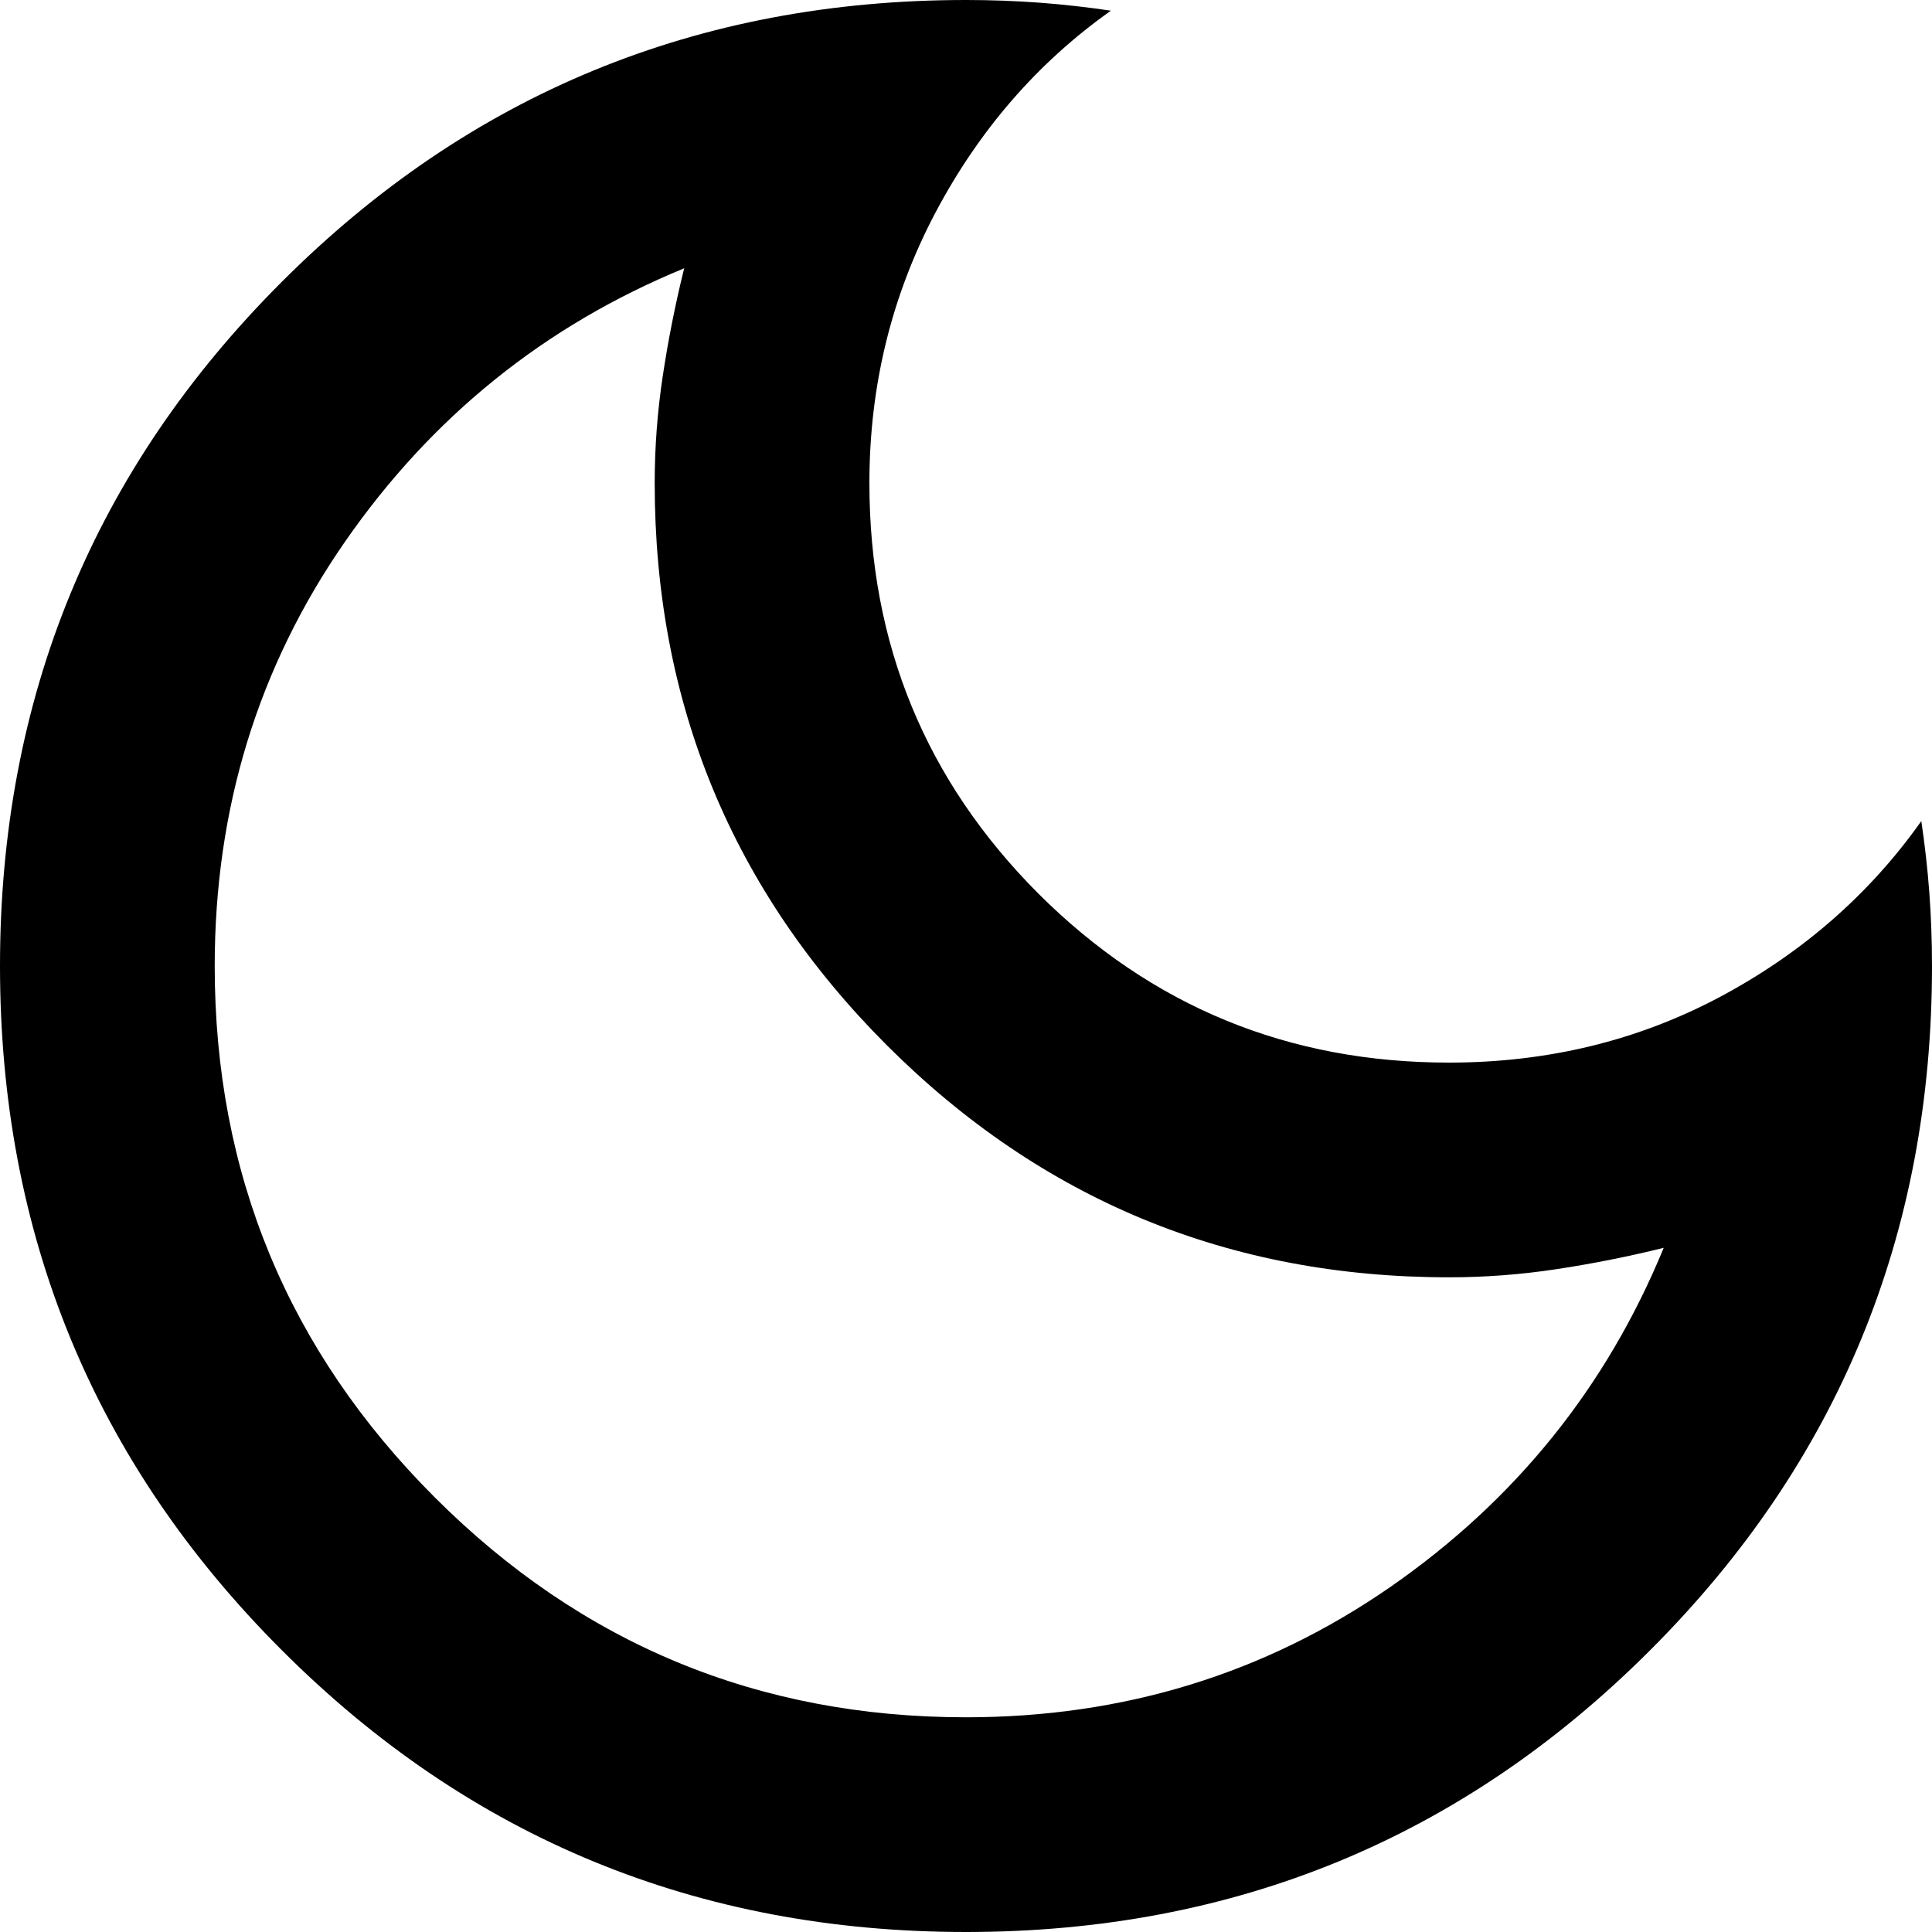
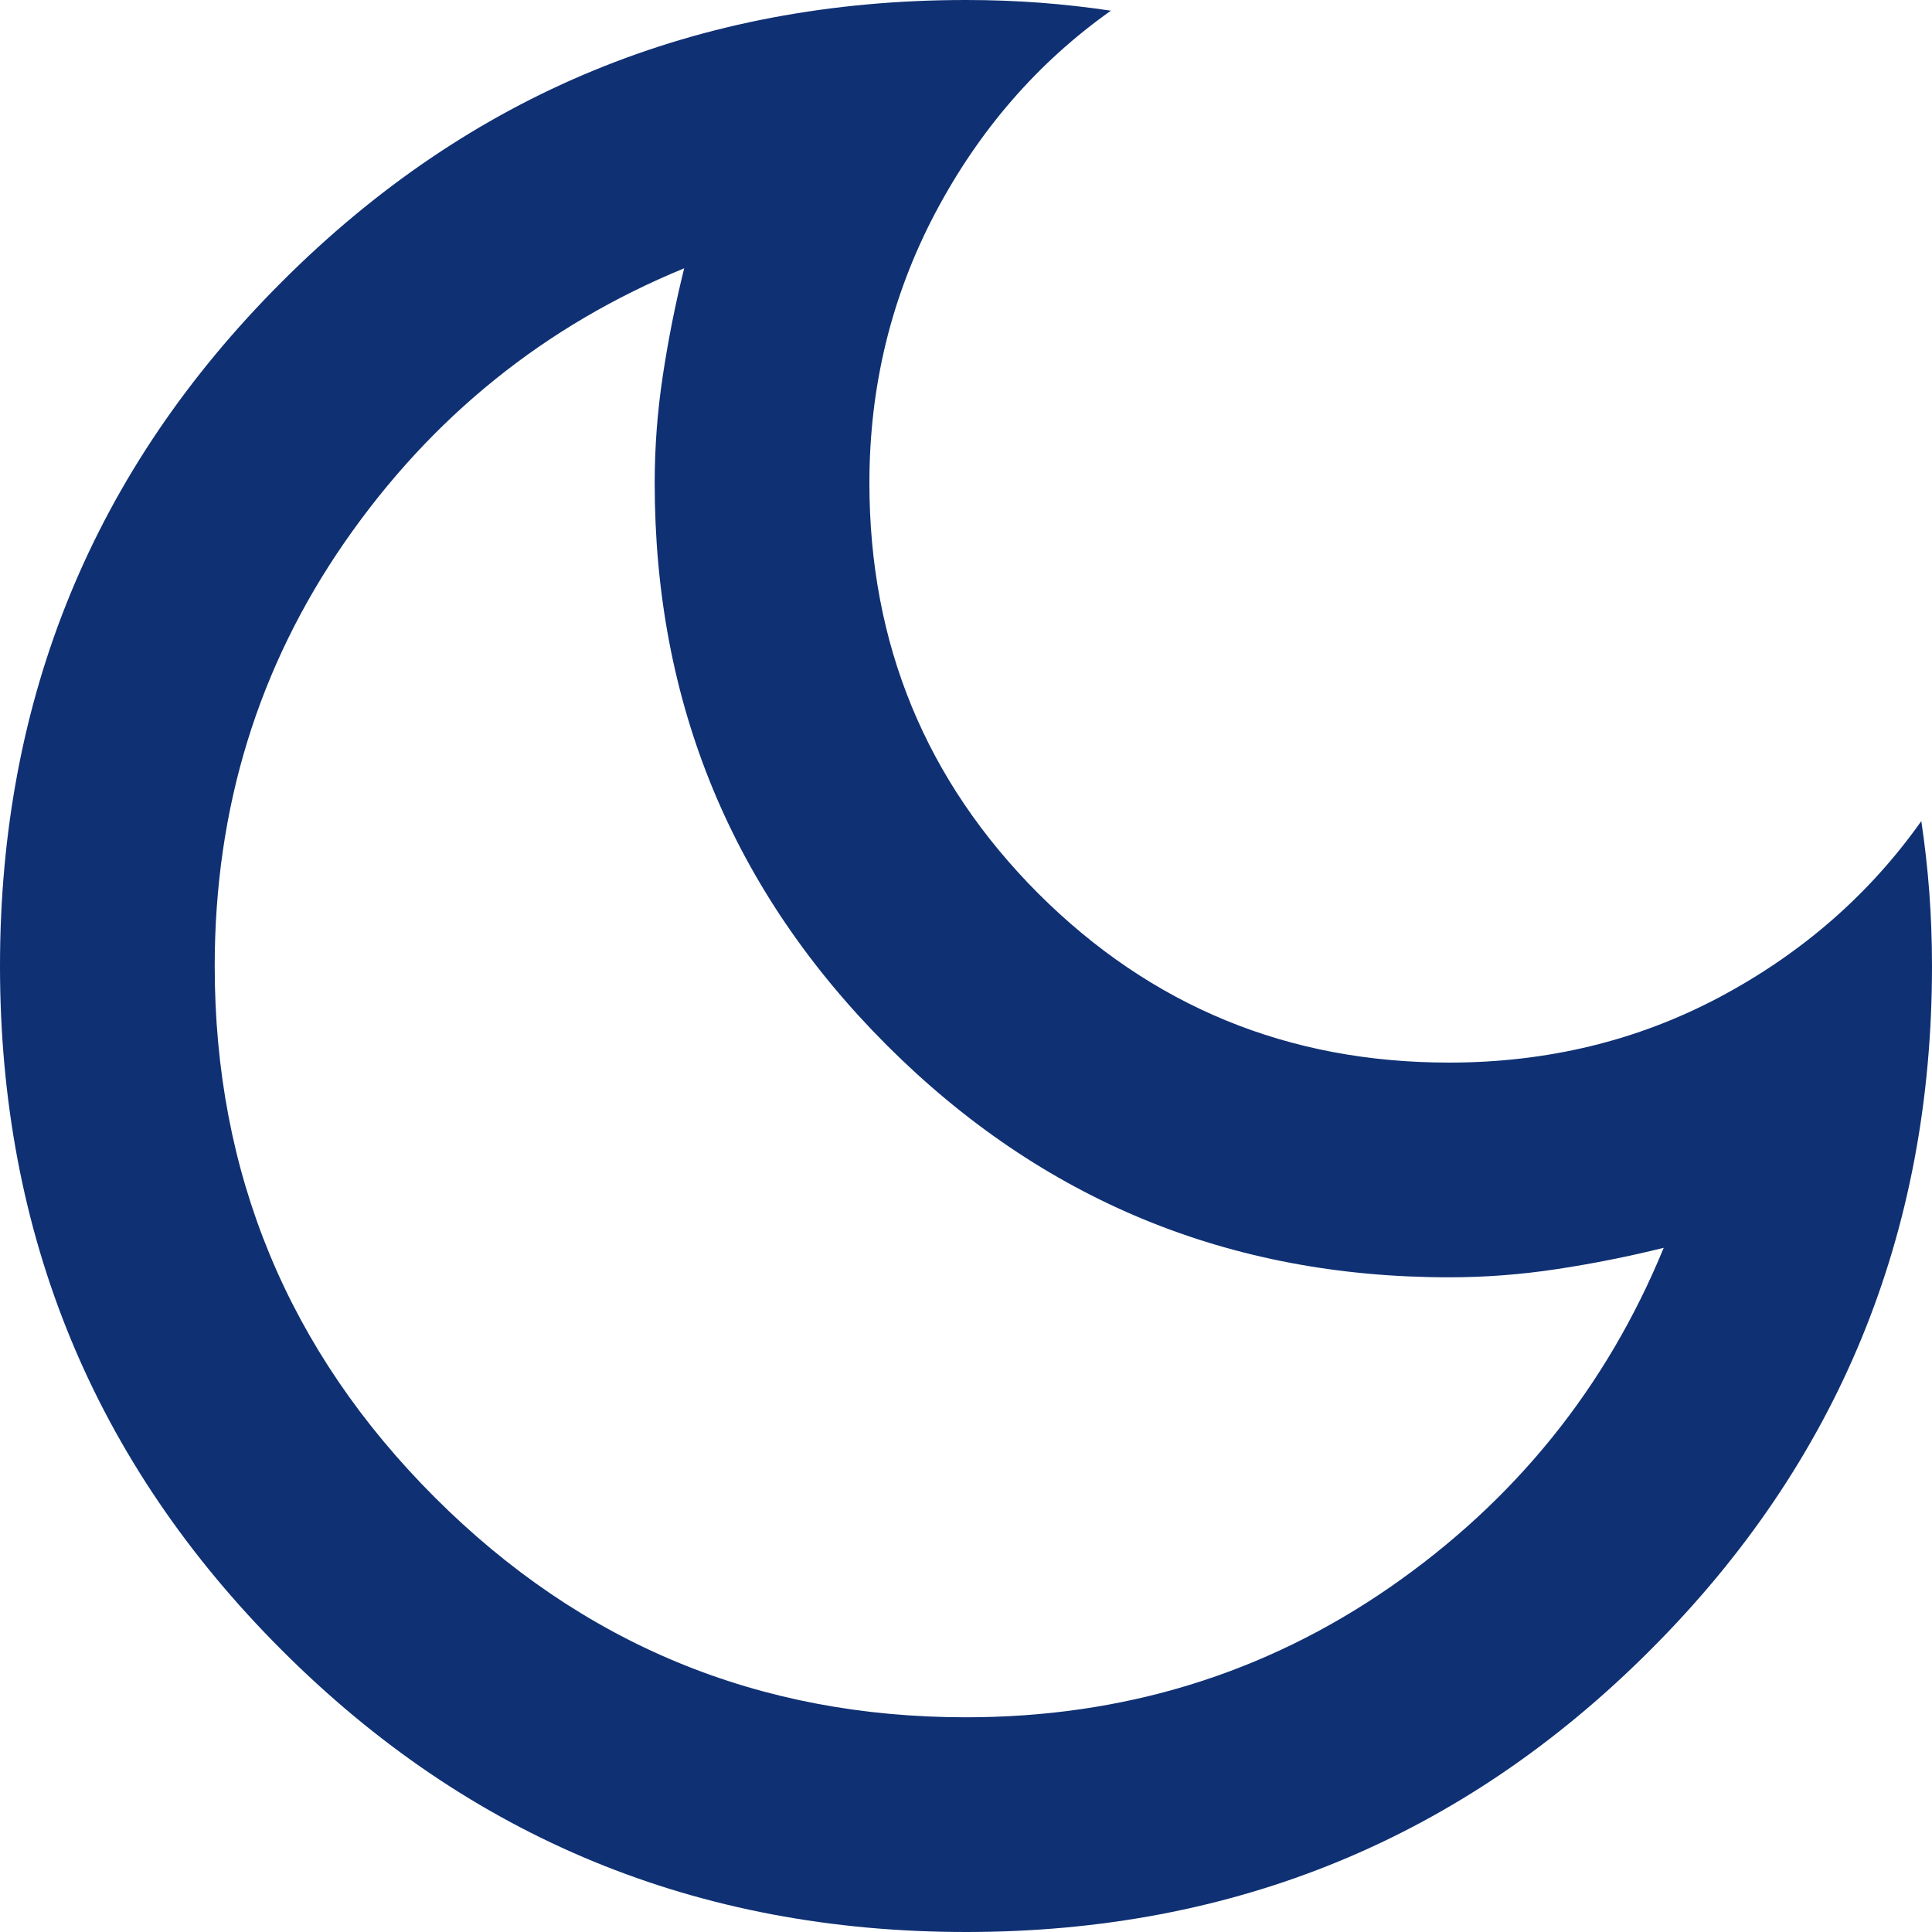
<svg xmlns="http://www.w3.org/2000/svg" width="15" height="15" viewBox="0 0 15 15" fill="none">
-   <path d="M7.5 15C5.417 15 3.646 14.271 2.188 12.812C0.729 11.354 0 9.583 0 7.5C0 5.417 0.729 3.646 2.188 2.188C3.646 0.729 5.417 0 7.5 0C7.694 0 7.885 0.007 8.073 0.021C8.26 0.035 8.444 0.056 8.625 0.083C8.056 0.486 7.601 1.01 7.26 1.656C6.92 2.302 6.75 3 6.75 3.75C6.75 5 7.188 6.062 8.062 6.938C8.938 7.812 10 8.25 11.25 8.25C12.014 8.25 12.715 8.08 13.354 7.74C13.993 7.399 14.514 6.944 14.917 6.375C14.944 6.556 14.965 6.74 14.979 6.927C14.993 7.115 15 7.306 15 7.5C15 9.583 14.271 11.354 12.812 12.812C11.354 14.271 9.583 15 7.5 15ZM7.5 13.333C8.722 13.333 9.819 12.996 10.792 12.323C11.764 11.649 12.472 10.771 12.917 9.688C12.639 9.757 12.361 9.812 12.083 9.854C11.806 9.896 11.528 9.917 11.25 9.917C9.542 9.917 8.087 9.316 6.885 8.115C5.684 6.913 5.083 5.458 5.083 3.75C5.083 3.472 5.104 3.194 5.146 2.917C5.188 2.639 5.243 2.361 5.312 2.083C4.229 2.528 3.351 3.236 2.677 4.208C2.003 5.181 1.667 6.278 1.667 7.5C1.667 9.111 2.236 10.486 3.375 11.625C4.514 12.764 5.889 13.333 7.5 13.333Z" fill="black" />
+   <path d="M7.5 15C5.417 15 3.646 14.271 2.188 12.812C0.729 11.354 0 9.583 0 7.5C0 5.417 0.729 3.646 2.188 2.188C3.646 0.729 5.417 0 7.5 0C7.694 0 7.885 0.007 8.073 0.021C8.26 0.035 8.444 0.056 8.625 0.083C8.056 0.486 7.601 1.01 7.26 1.656C6.92 2.302 6.75 3 6.75 3.75C6.75 5 7.188 6.062 8.062 6.938C8.938 7.812 10 8.25 11.25 8.25C12.014 8.25 12.715 8.08 13.354 7.74C13.993 7.399 14.514 6.944 14.917 6.375C14.944 6.556 14.965 6.74 14.979 6.927C14.993 7.115 15 7.306 15 7.5C15 9.583 14.271 11.354 12.812 12.812C11.354 14.271 9.583 15 7.5 15ZM7.5 13.333C8.722 13.333 9.819 12.996 10.792 12.323C11.764 11.649 12.472 10.771 12.917 9.688C12.639 9.757 12.361 9.812 12.083 9.854C11.806 9.896 11.528 9.917 11.25 9.917C9.542 9.917 8.087 9.316 6.885 8.115C5.684 6.913 5.083 5.458 5.083 3.75C5.083 3.472 5.104 3.194 5.146 2.917C5.188 2.639 5.243 2.361 5.312 2.083C4.229 2.528 3.351 3.236 2.677 4.208C2.003 5.181 1.667 6.278 1.667 7.5C1.667 9.111 2.236 10.486 3.375 11.625C4.514 12.764 5.889 13.333 7.5 13.333Z" fill="#0F3073" />
</svg>
